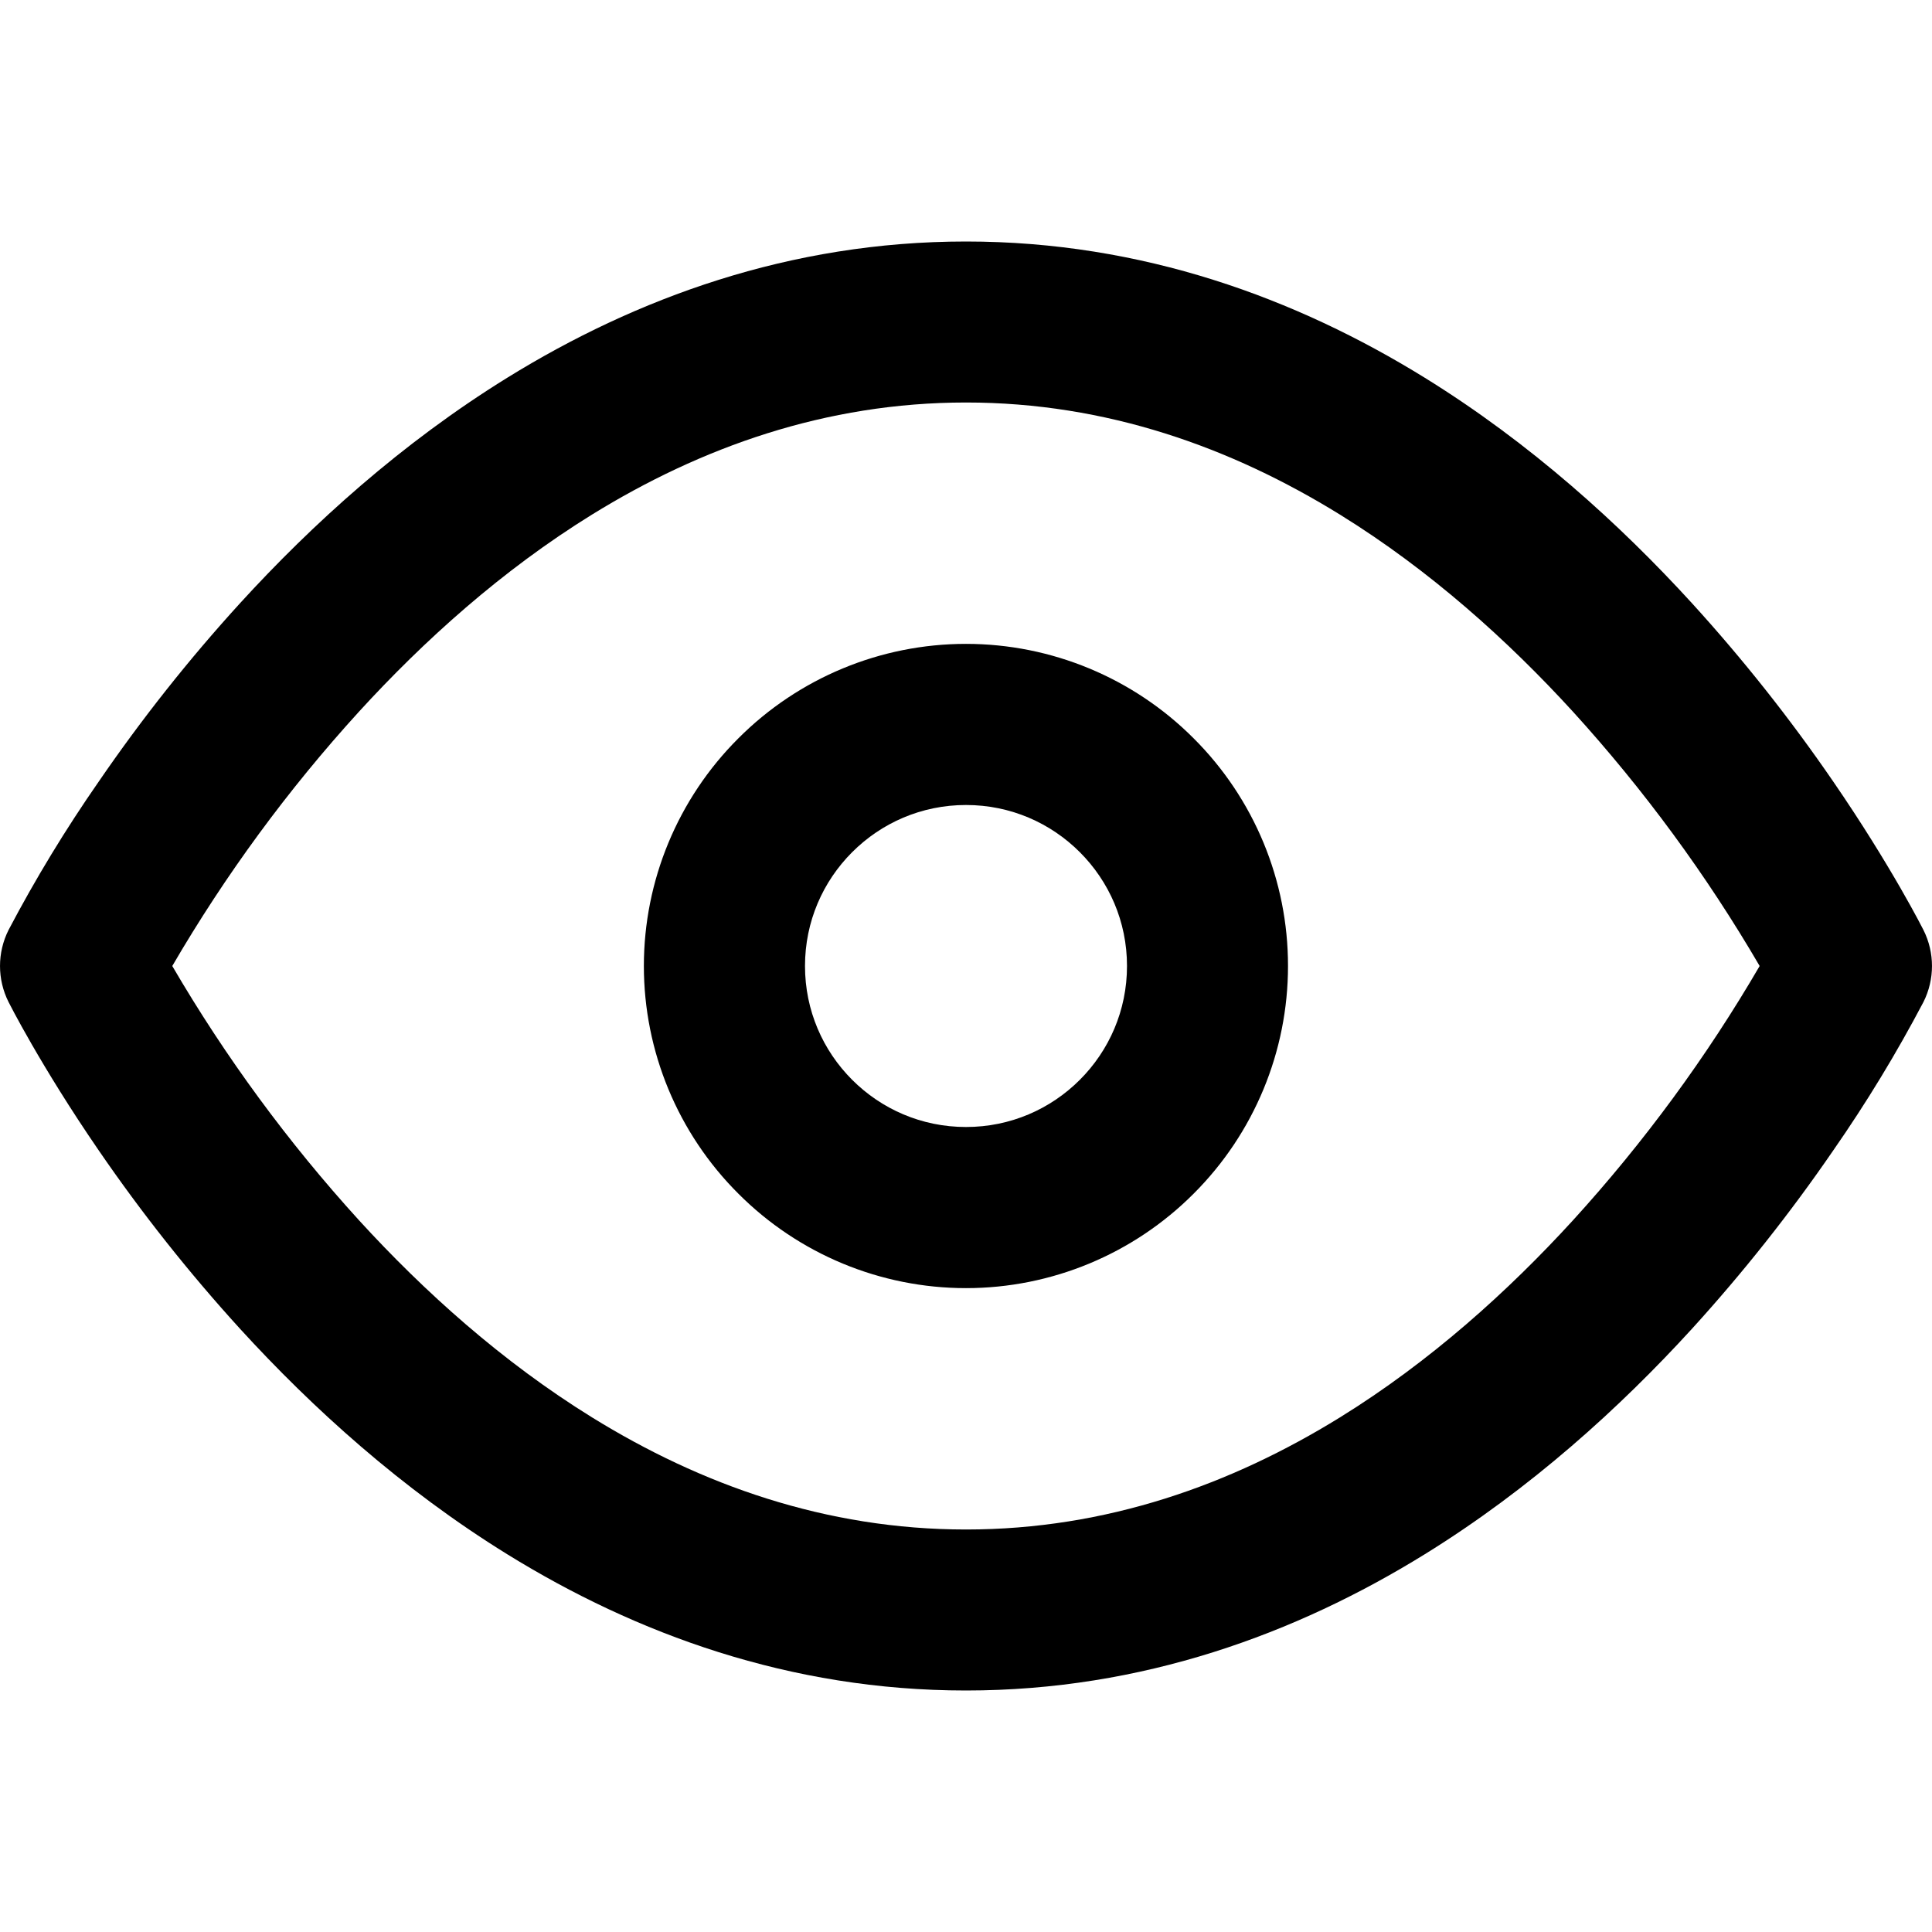
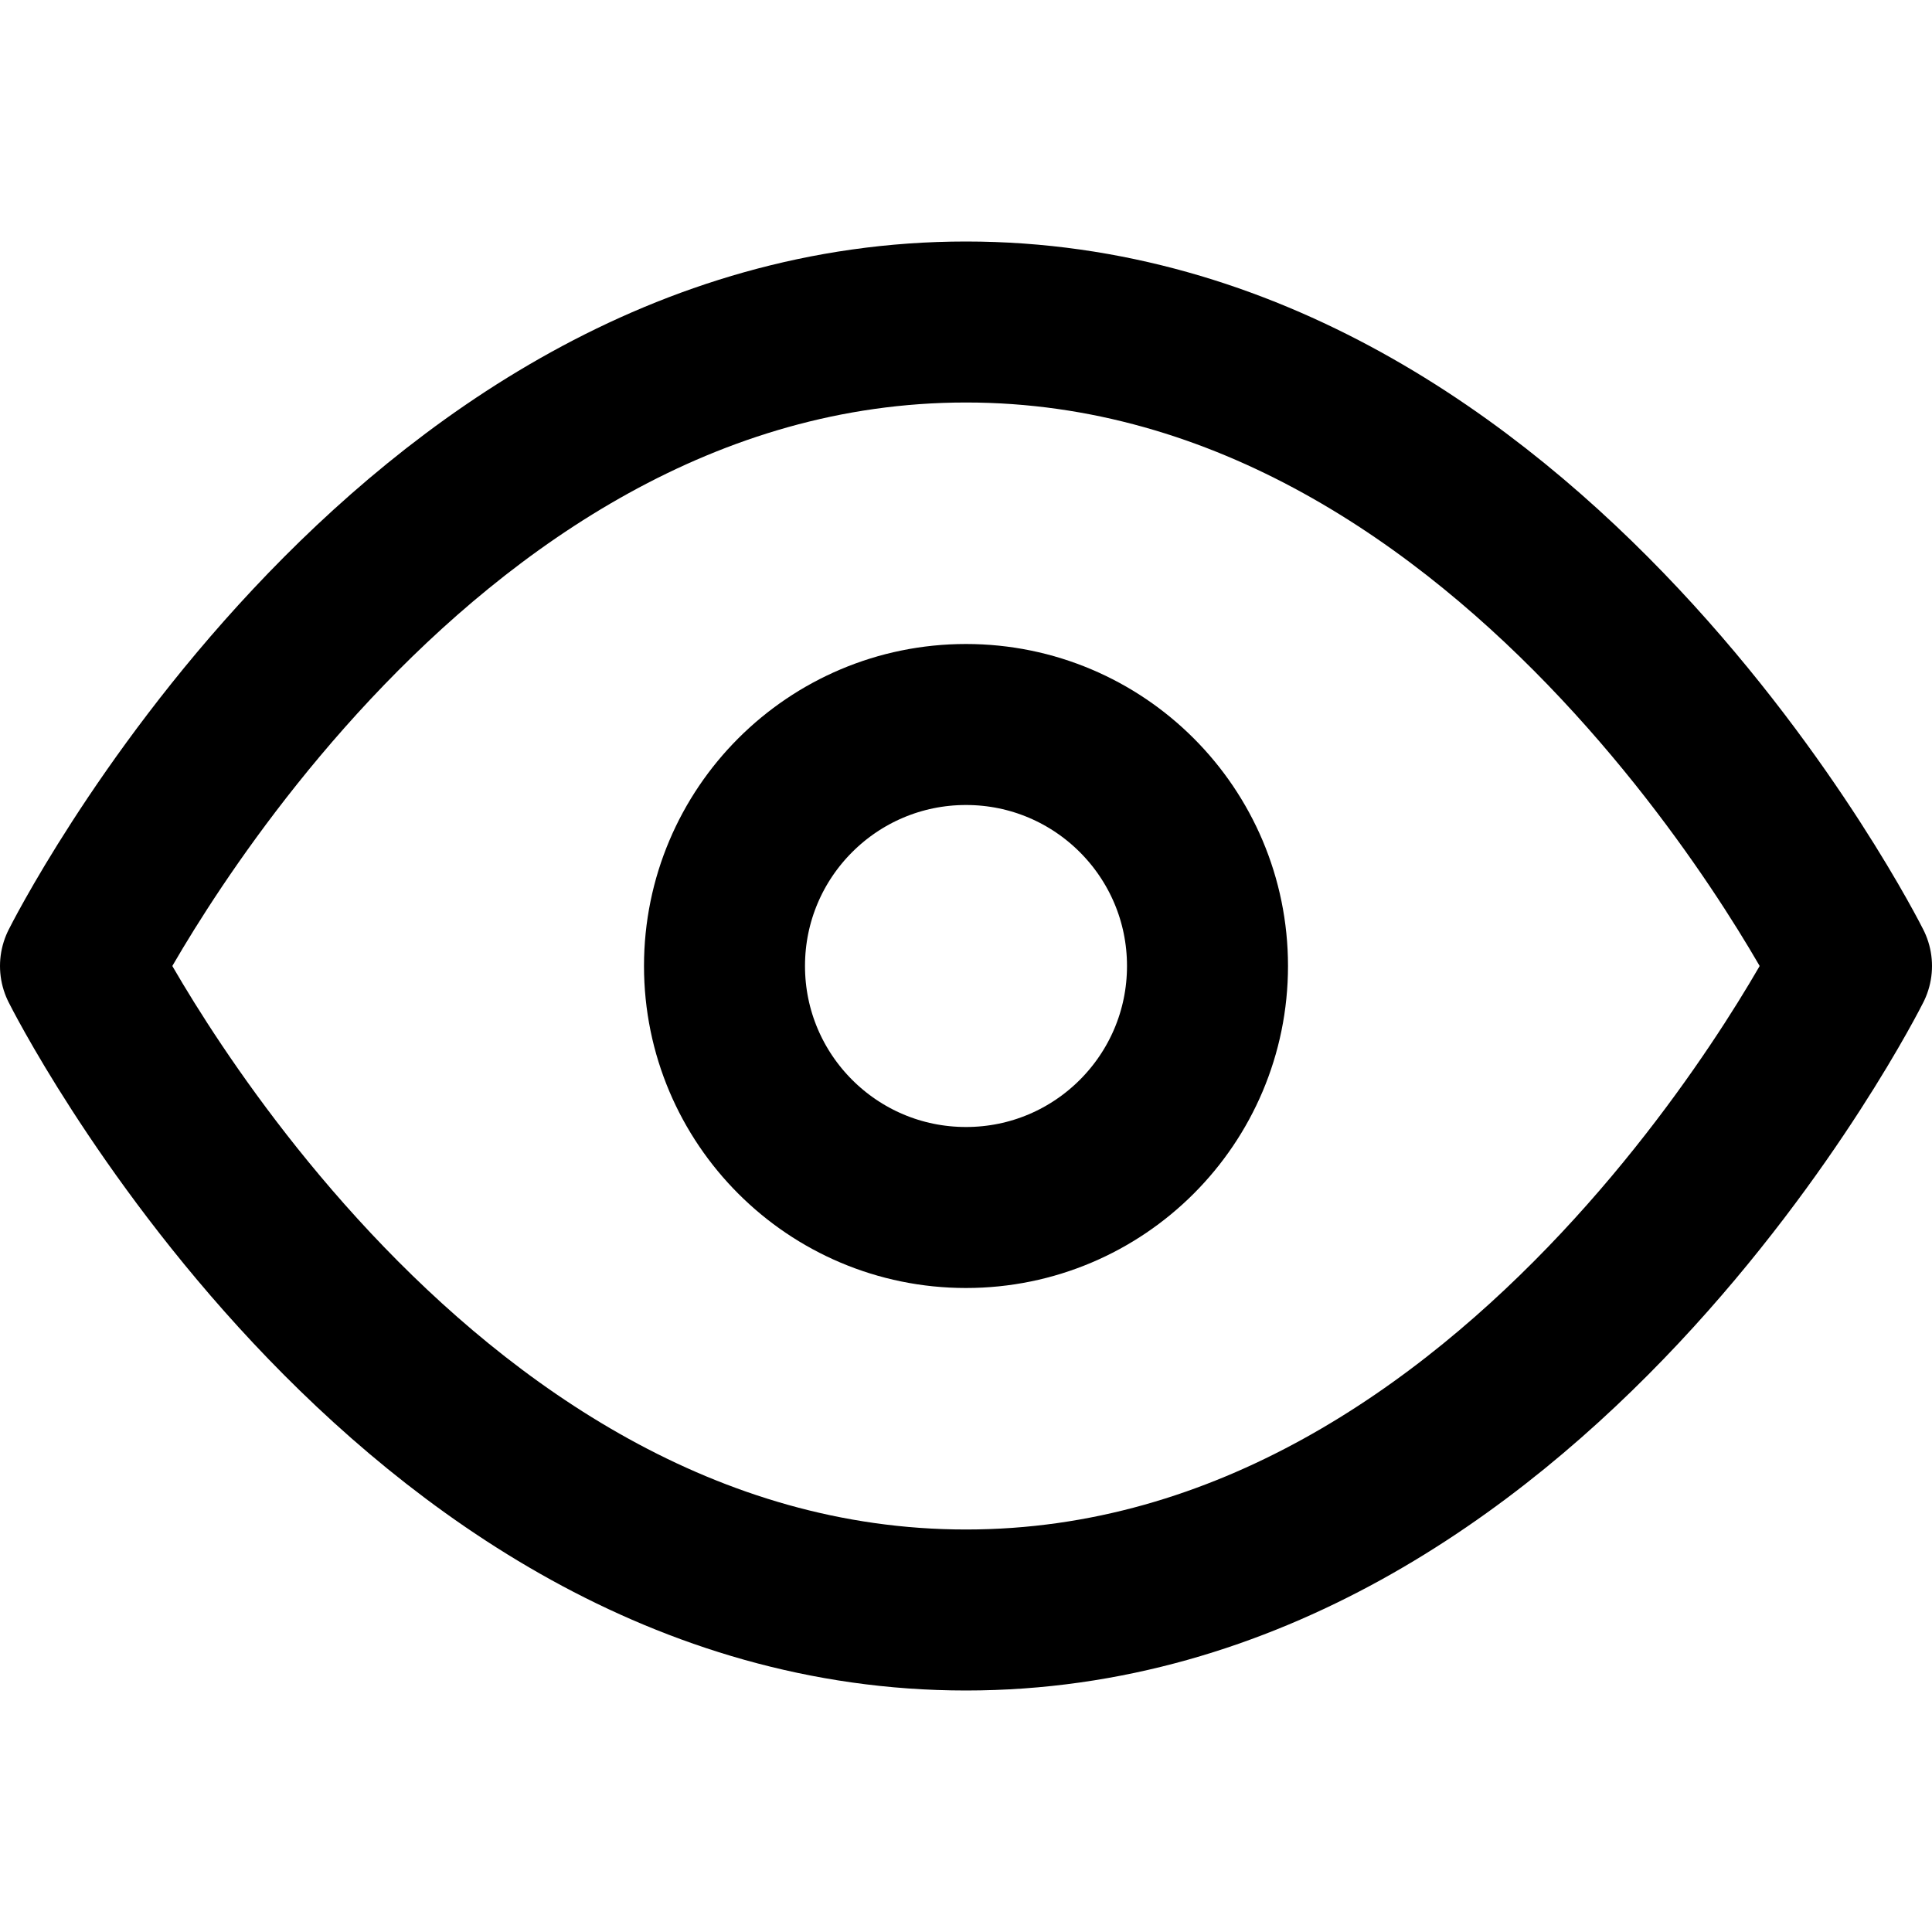
- <svg xmlns="http://www.w3.org/2000/svg" width="24" height="24" viewBox="0 0 24 24">
-   <path fill="currentColor" d="M.106 11.553a.997.997 0 000 .894s.396.789 1.12 1.843a20.553 20.553 0 001.757 2.218c.894.979 2.004 1.987 3.319 2.8C7.897 20.294 9.808 21 12 21s4.103-.706 5.698-1.692c1.315-.813 2.425-1.821 3.319-2.8a20.678 20.678 0 001.757-2.218 17.468 17.468 0 001.12-1.843.997.997 0 000-.894s-.396-.789-1.12-1.843a20.553 20.553 0 00-1.757-2.218c-.894-.979-2.004-1.987-3.319-2.8C16.103 3.706 14.192 3 12 3s-4.103.706-5.698 1.692c-1.315.813-2.425 1.821-3.319 2.8A20.455 20.455 0 001.226 9.71a17.468 17.468 0 00-1.12 1.843zM2.14 12a18.575 18.575 0 012.319-3.159c.805-.881 1.775-1.756 2.894-2.448C8.703 5.559 10.254 5 12 5s3.297.559 4.646 1.393c1.119.692 2.089 1.567 2.894 2.448A18.701 18.701 0 0121.859 12a18.575 18.575 0 01-2.319 3.159c-.805.881-1.775 1.756-2.894 2.448C15.297 18.441 13.746 19 12 19s-3.297-.559-4.646-1.393c-1.119-.692-2.089-1.567-2.894-2.448A18.701 18.701 0 012.14 12zM16 12a3.988 3.988 0 00-1.172-2.828 3.994 3.994 0 00-5.656 0 3.994 3.994 0 000 5.656 3.994 3.994 0 005.656 0A3.994 3.994 0 0016 12zm-2 0c0 .553-.223 1.051-.586 1.414S12.553 14 12 14s-1.051-.223-1.414-.586S10 12.553 10 12s.223-1.051.586-1.414S11.447 10 12 10s1.051.223 1.414.586S14 11.447 14 12z" />
+ <svg xmlns="http://www.w3.org/2000/svg" width="28" height="28" viewBox="0 0 24 24" fill="none" stroke="currentColor" stroke-width="2" stroke-linecap="round" stroke-linejoin="round" class="feather feather-eye">
+   <path d="M1 12s4-8 11-8 11 8 11 8-4 8-11 8-11-8-11-8z" />
+   <circle cx="12" cy="12" r="3" />
</svg>
